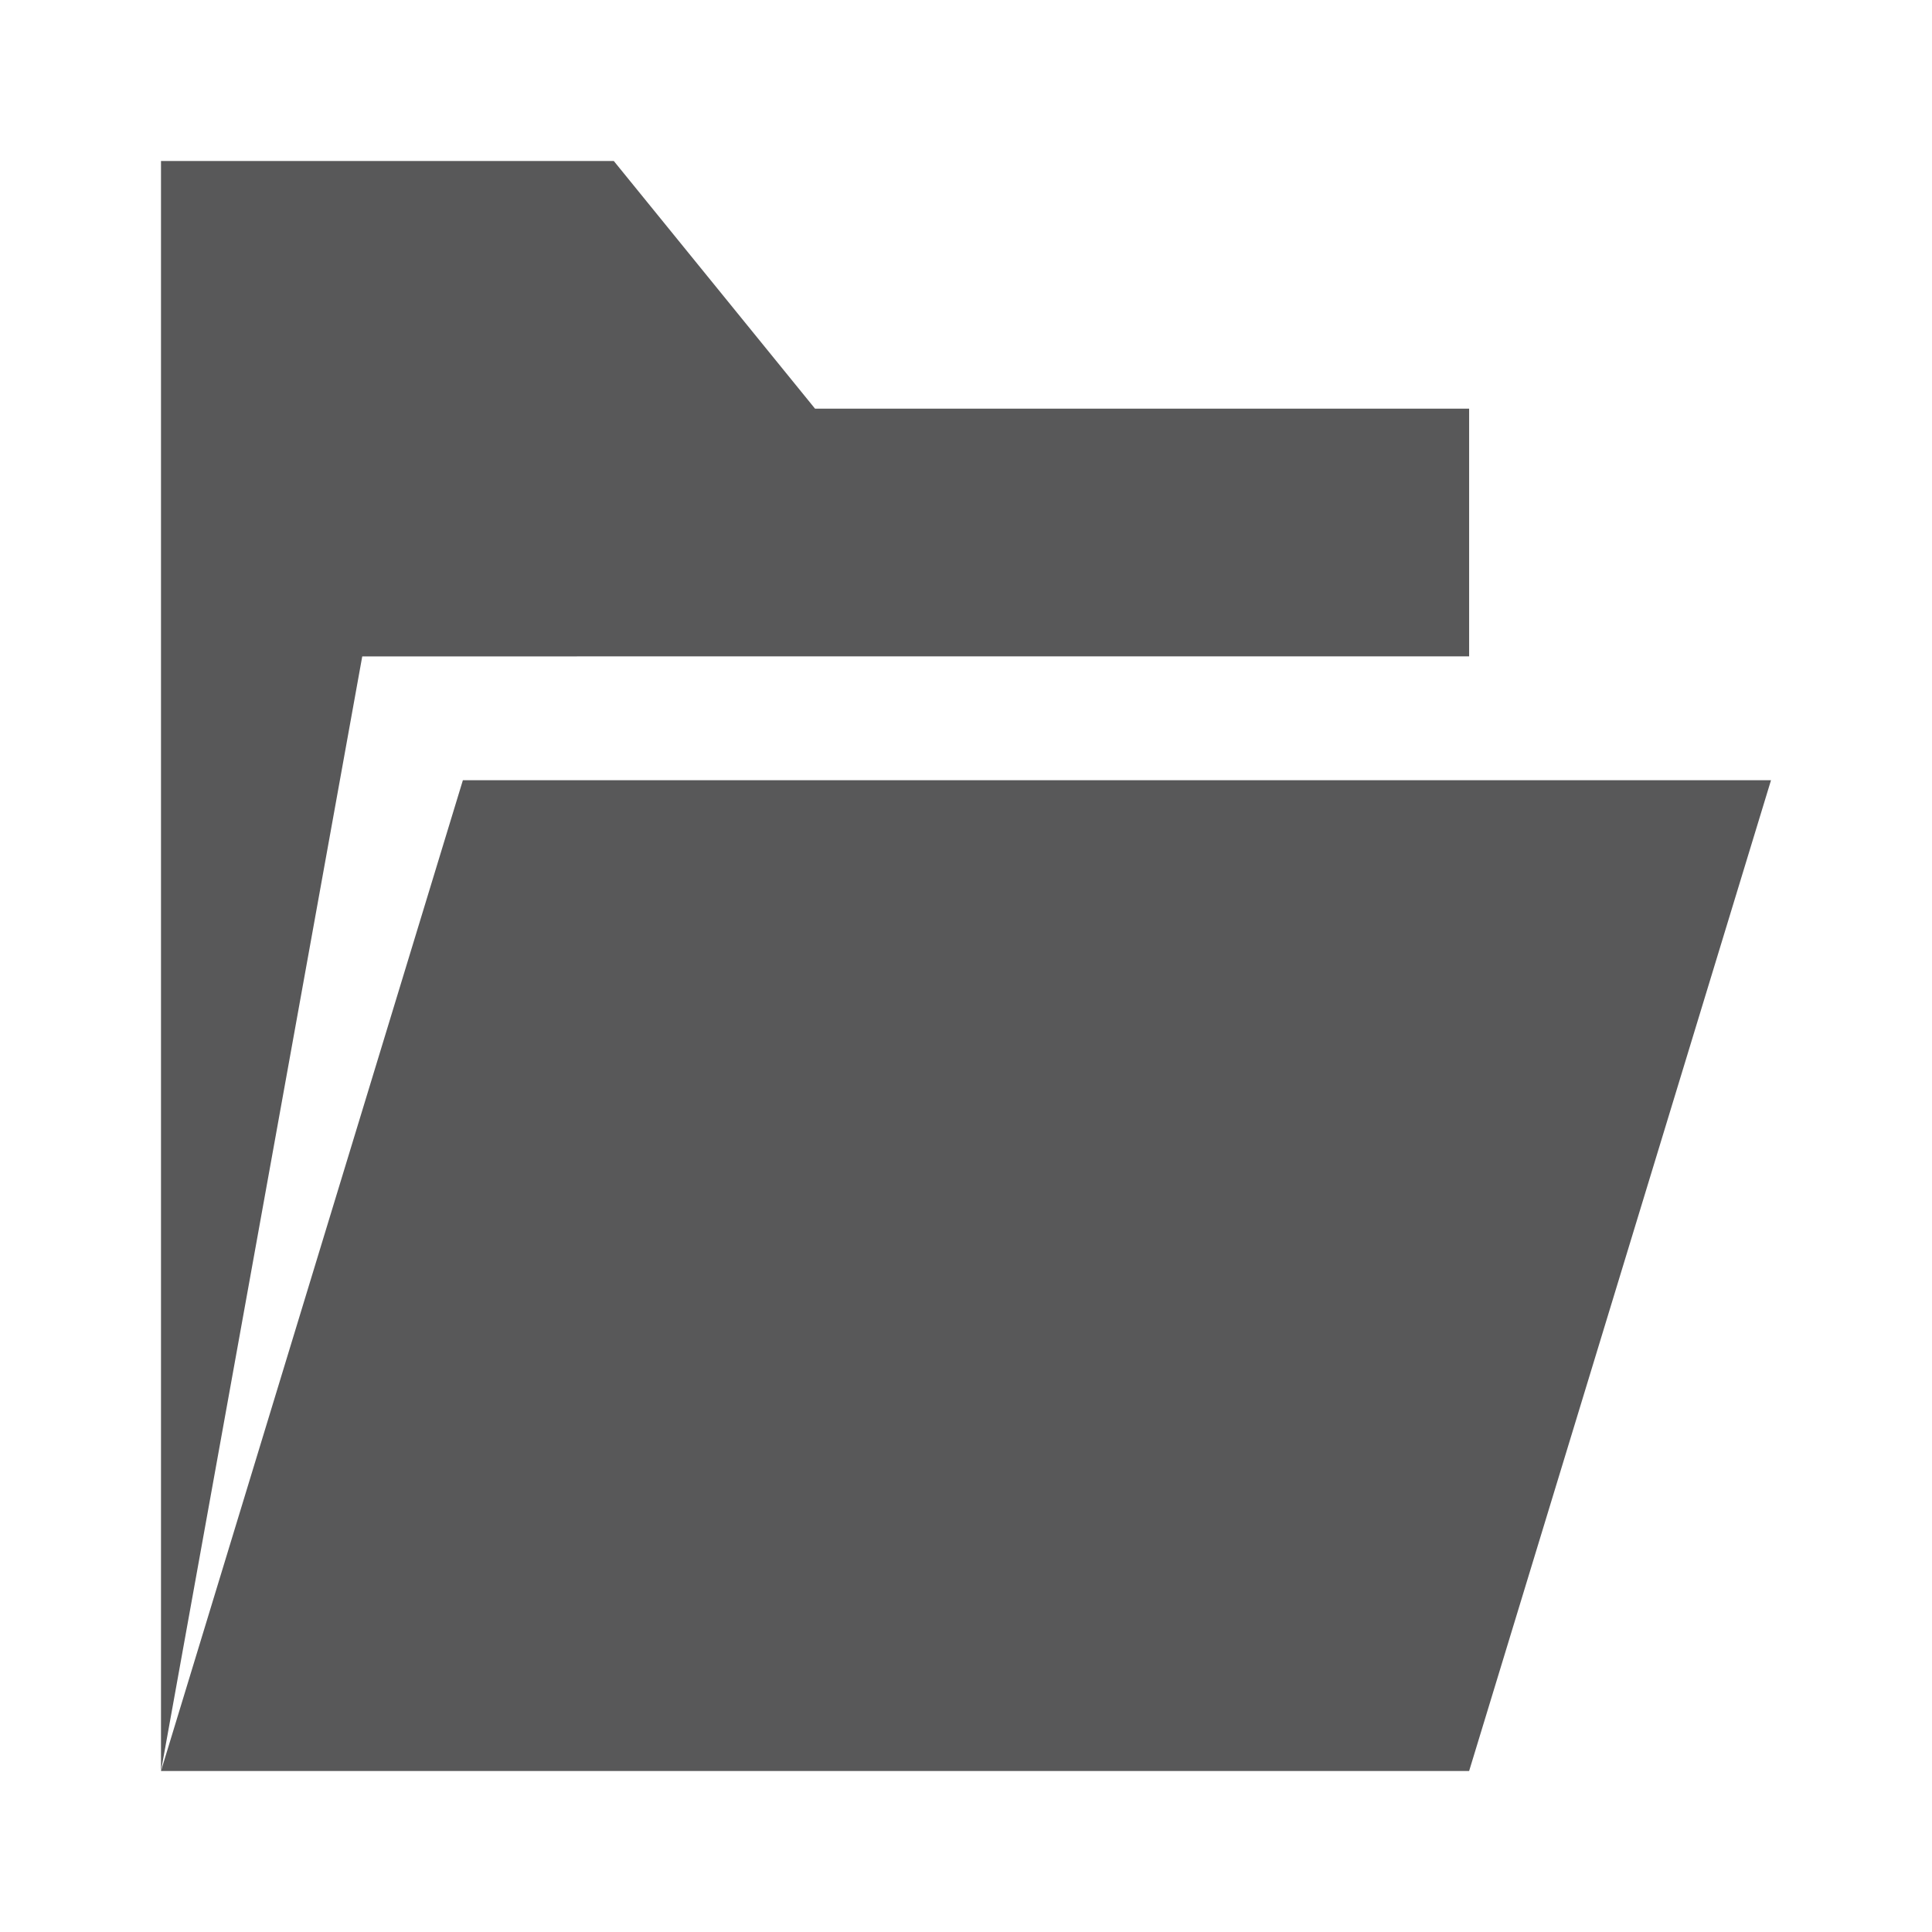
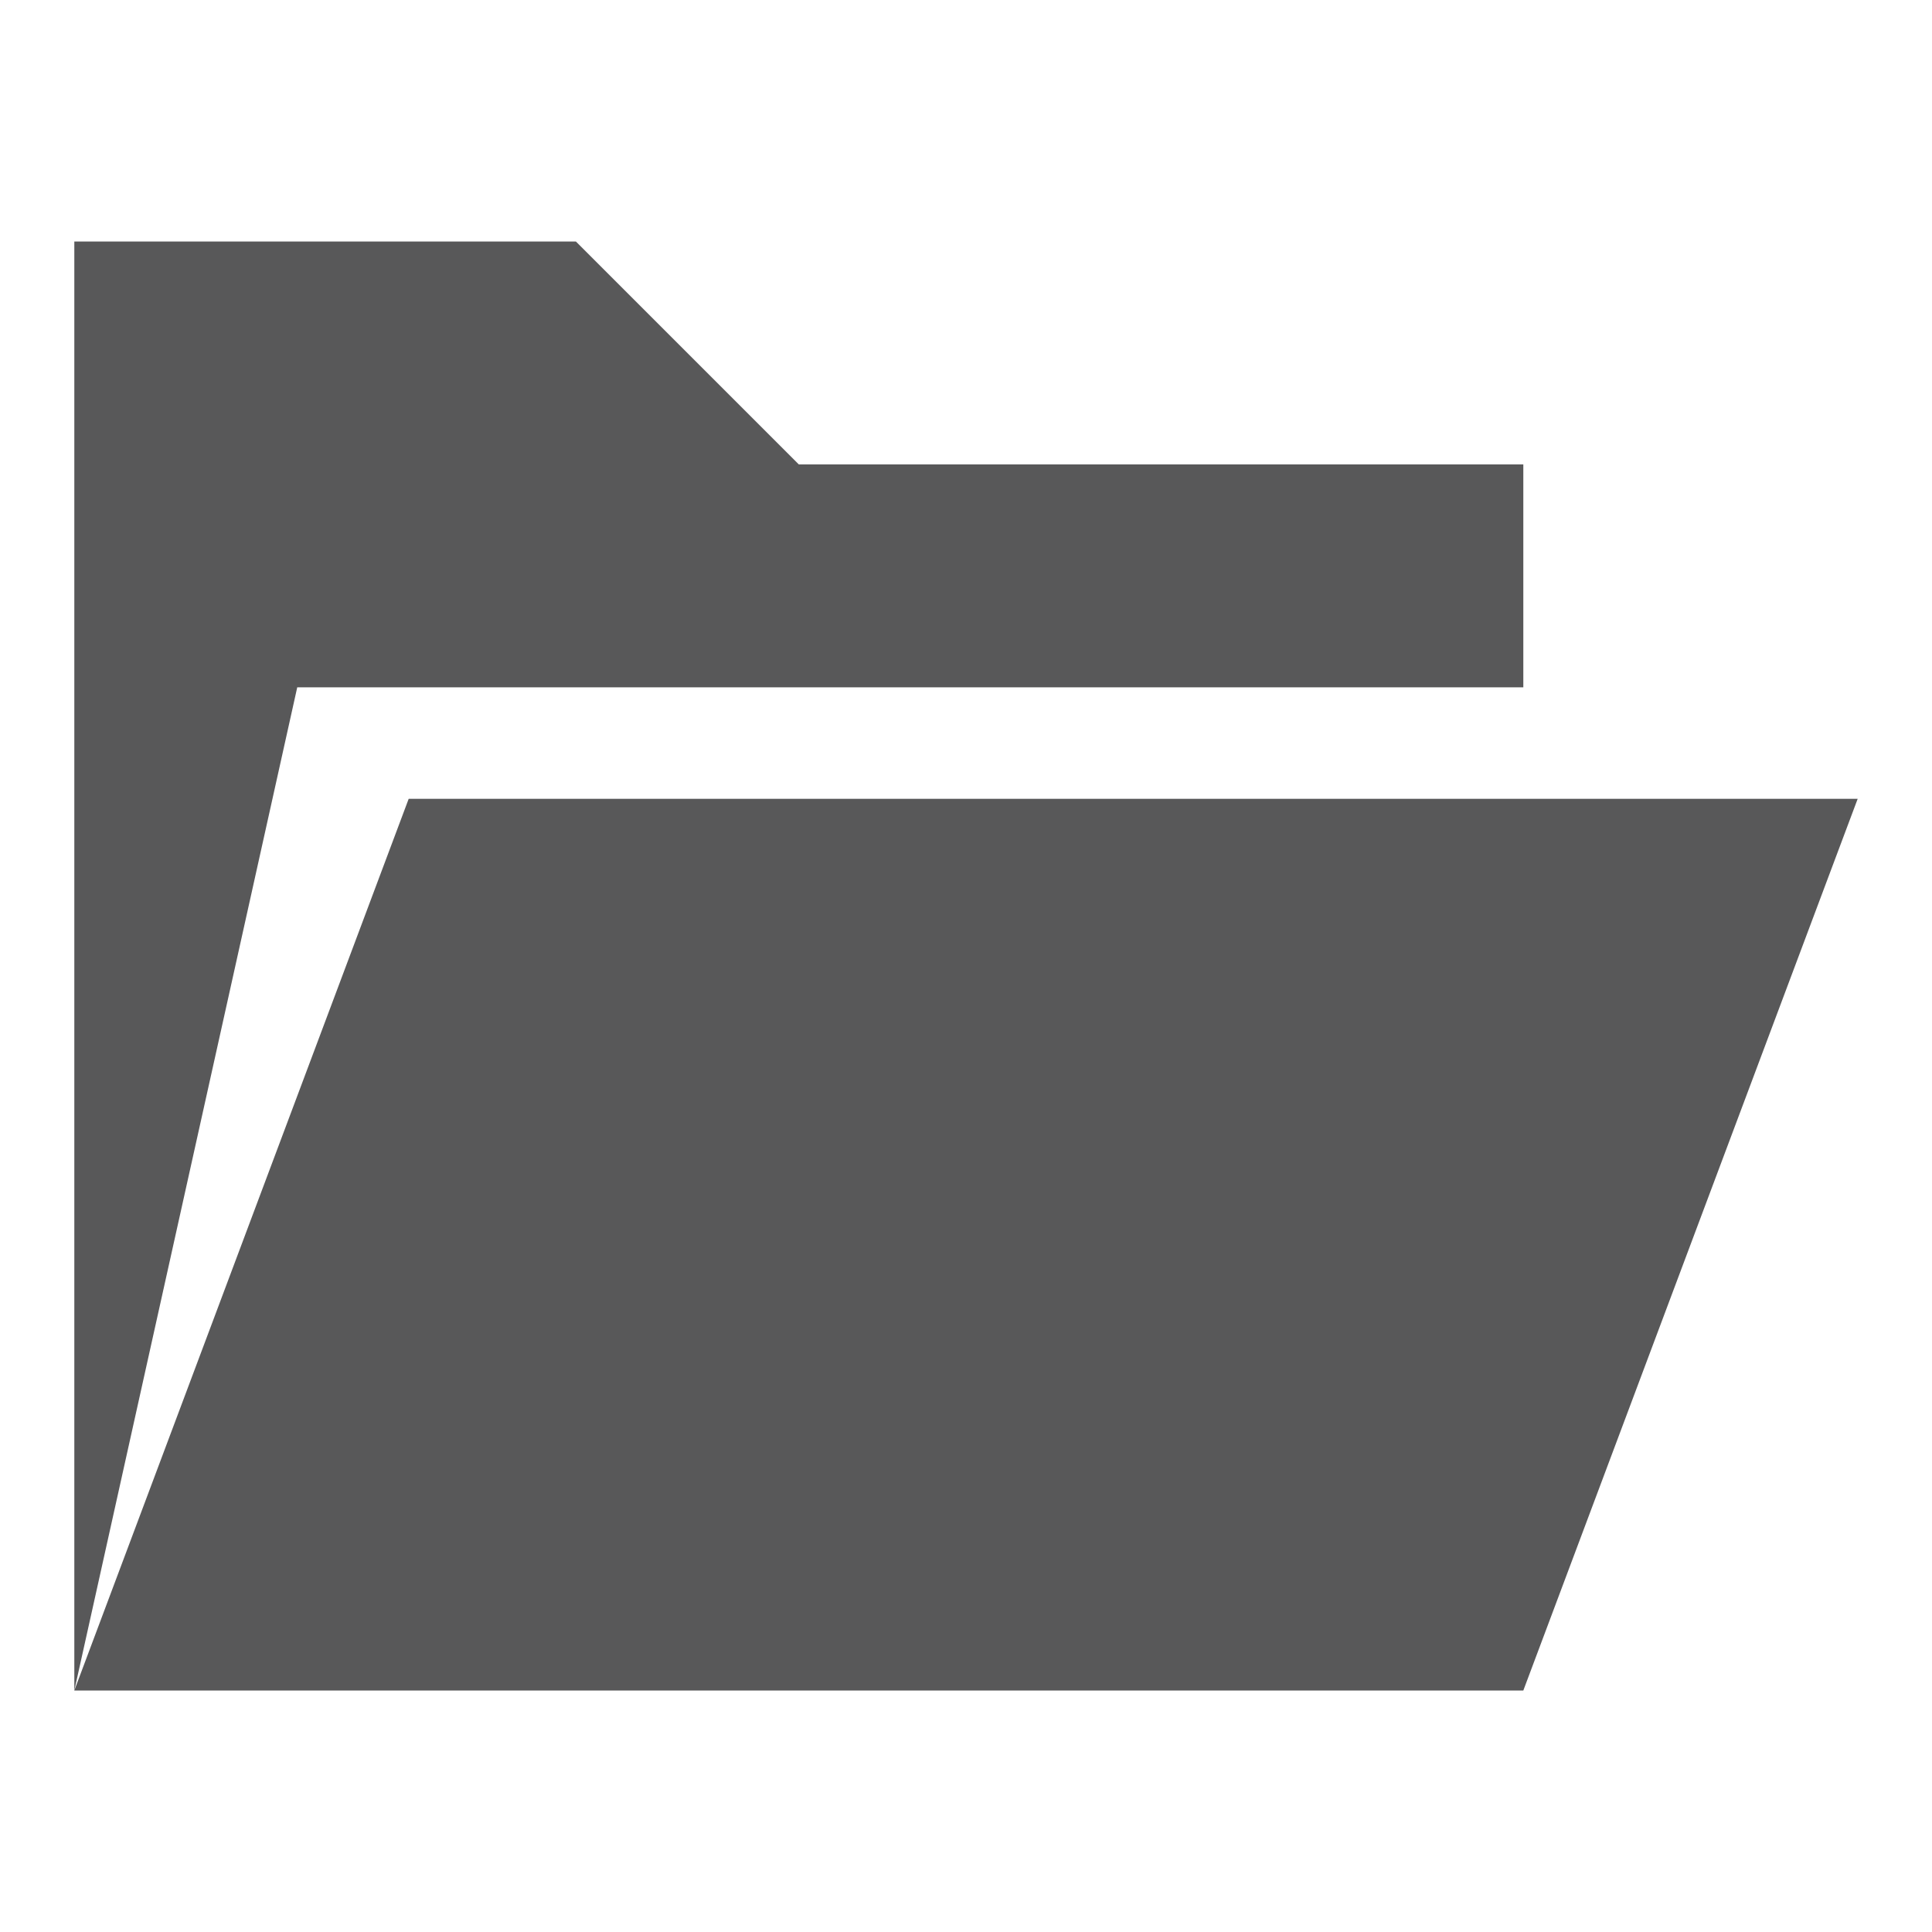
- <svg xmlns="http://www.w3.org/2000/svg" version="1.1" width="60" height="60" viewBox="0 0 60 60" id="svg4487">
-   <defs id="defs4493" />
-   <path d="M 45.625,55 55,24.231 H 14.375 L 5,55 z M 11.25,20.385 5,55 V 5 h 14.062 l 6.25,7.692 H 45.625 v 7.692 z" id="path4489" style="fill:#585859;fill-opacity:1" />
+ <svg xmlns="http://www.w3.org/2000/svg" version="1.1" width="60" height="60" viewBox="0 0 60 60" id="svg5116">
+   <defs id="defs5122" />
+   <path d="M 47.308,52.5 57.692,24.808 h -45 L 2.308,52.5 z M 9.231,21.346 2.308,52.5 v -45 h 15.577 l 6.923,6.923 h 22.5 v 6.923 z" id="path5118" style="fill:#585859;fill-opacity:1" />
</svg>
